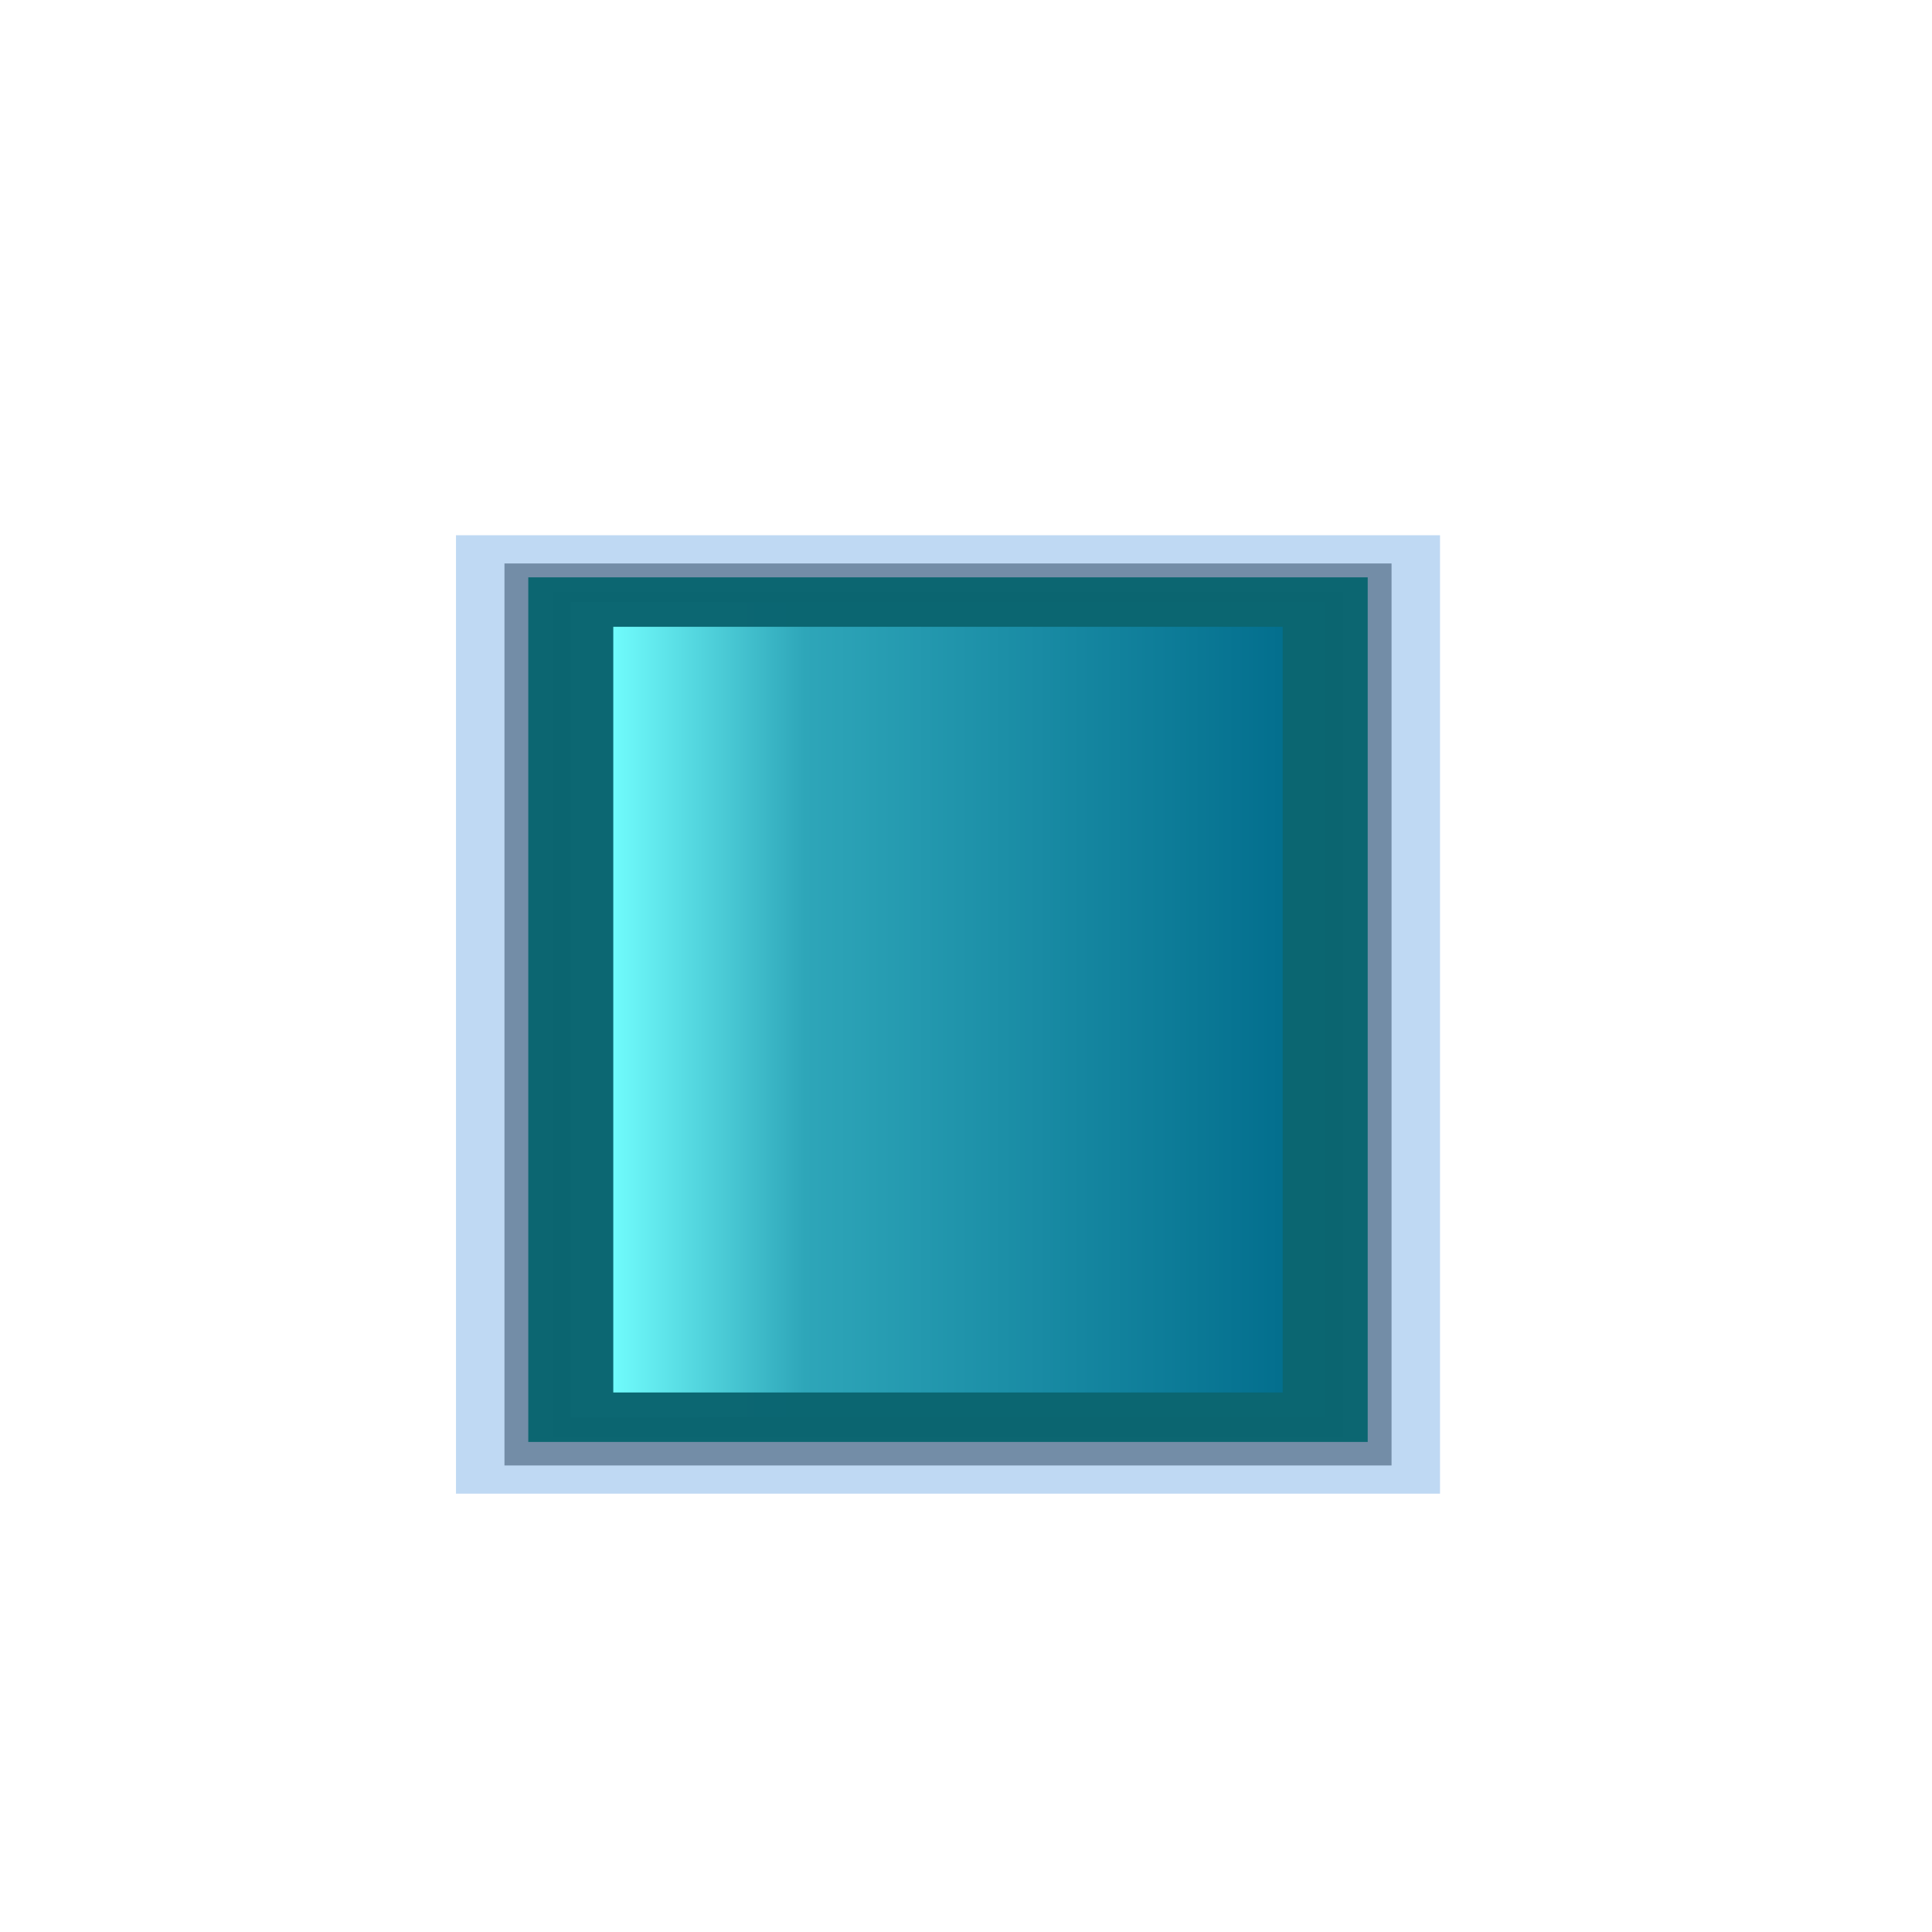
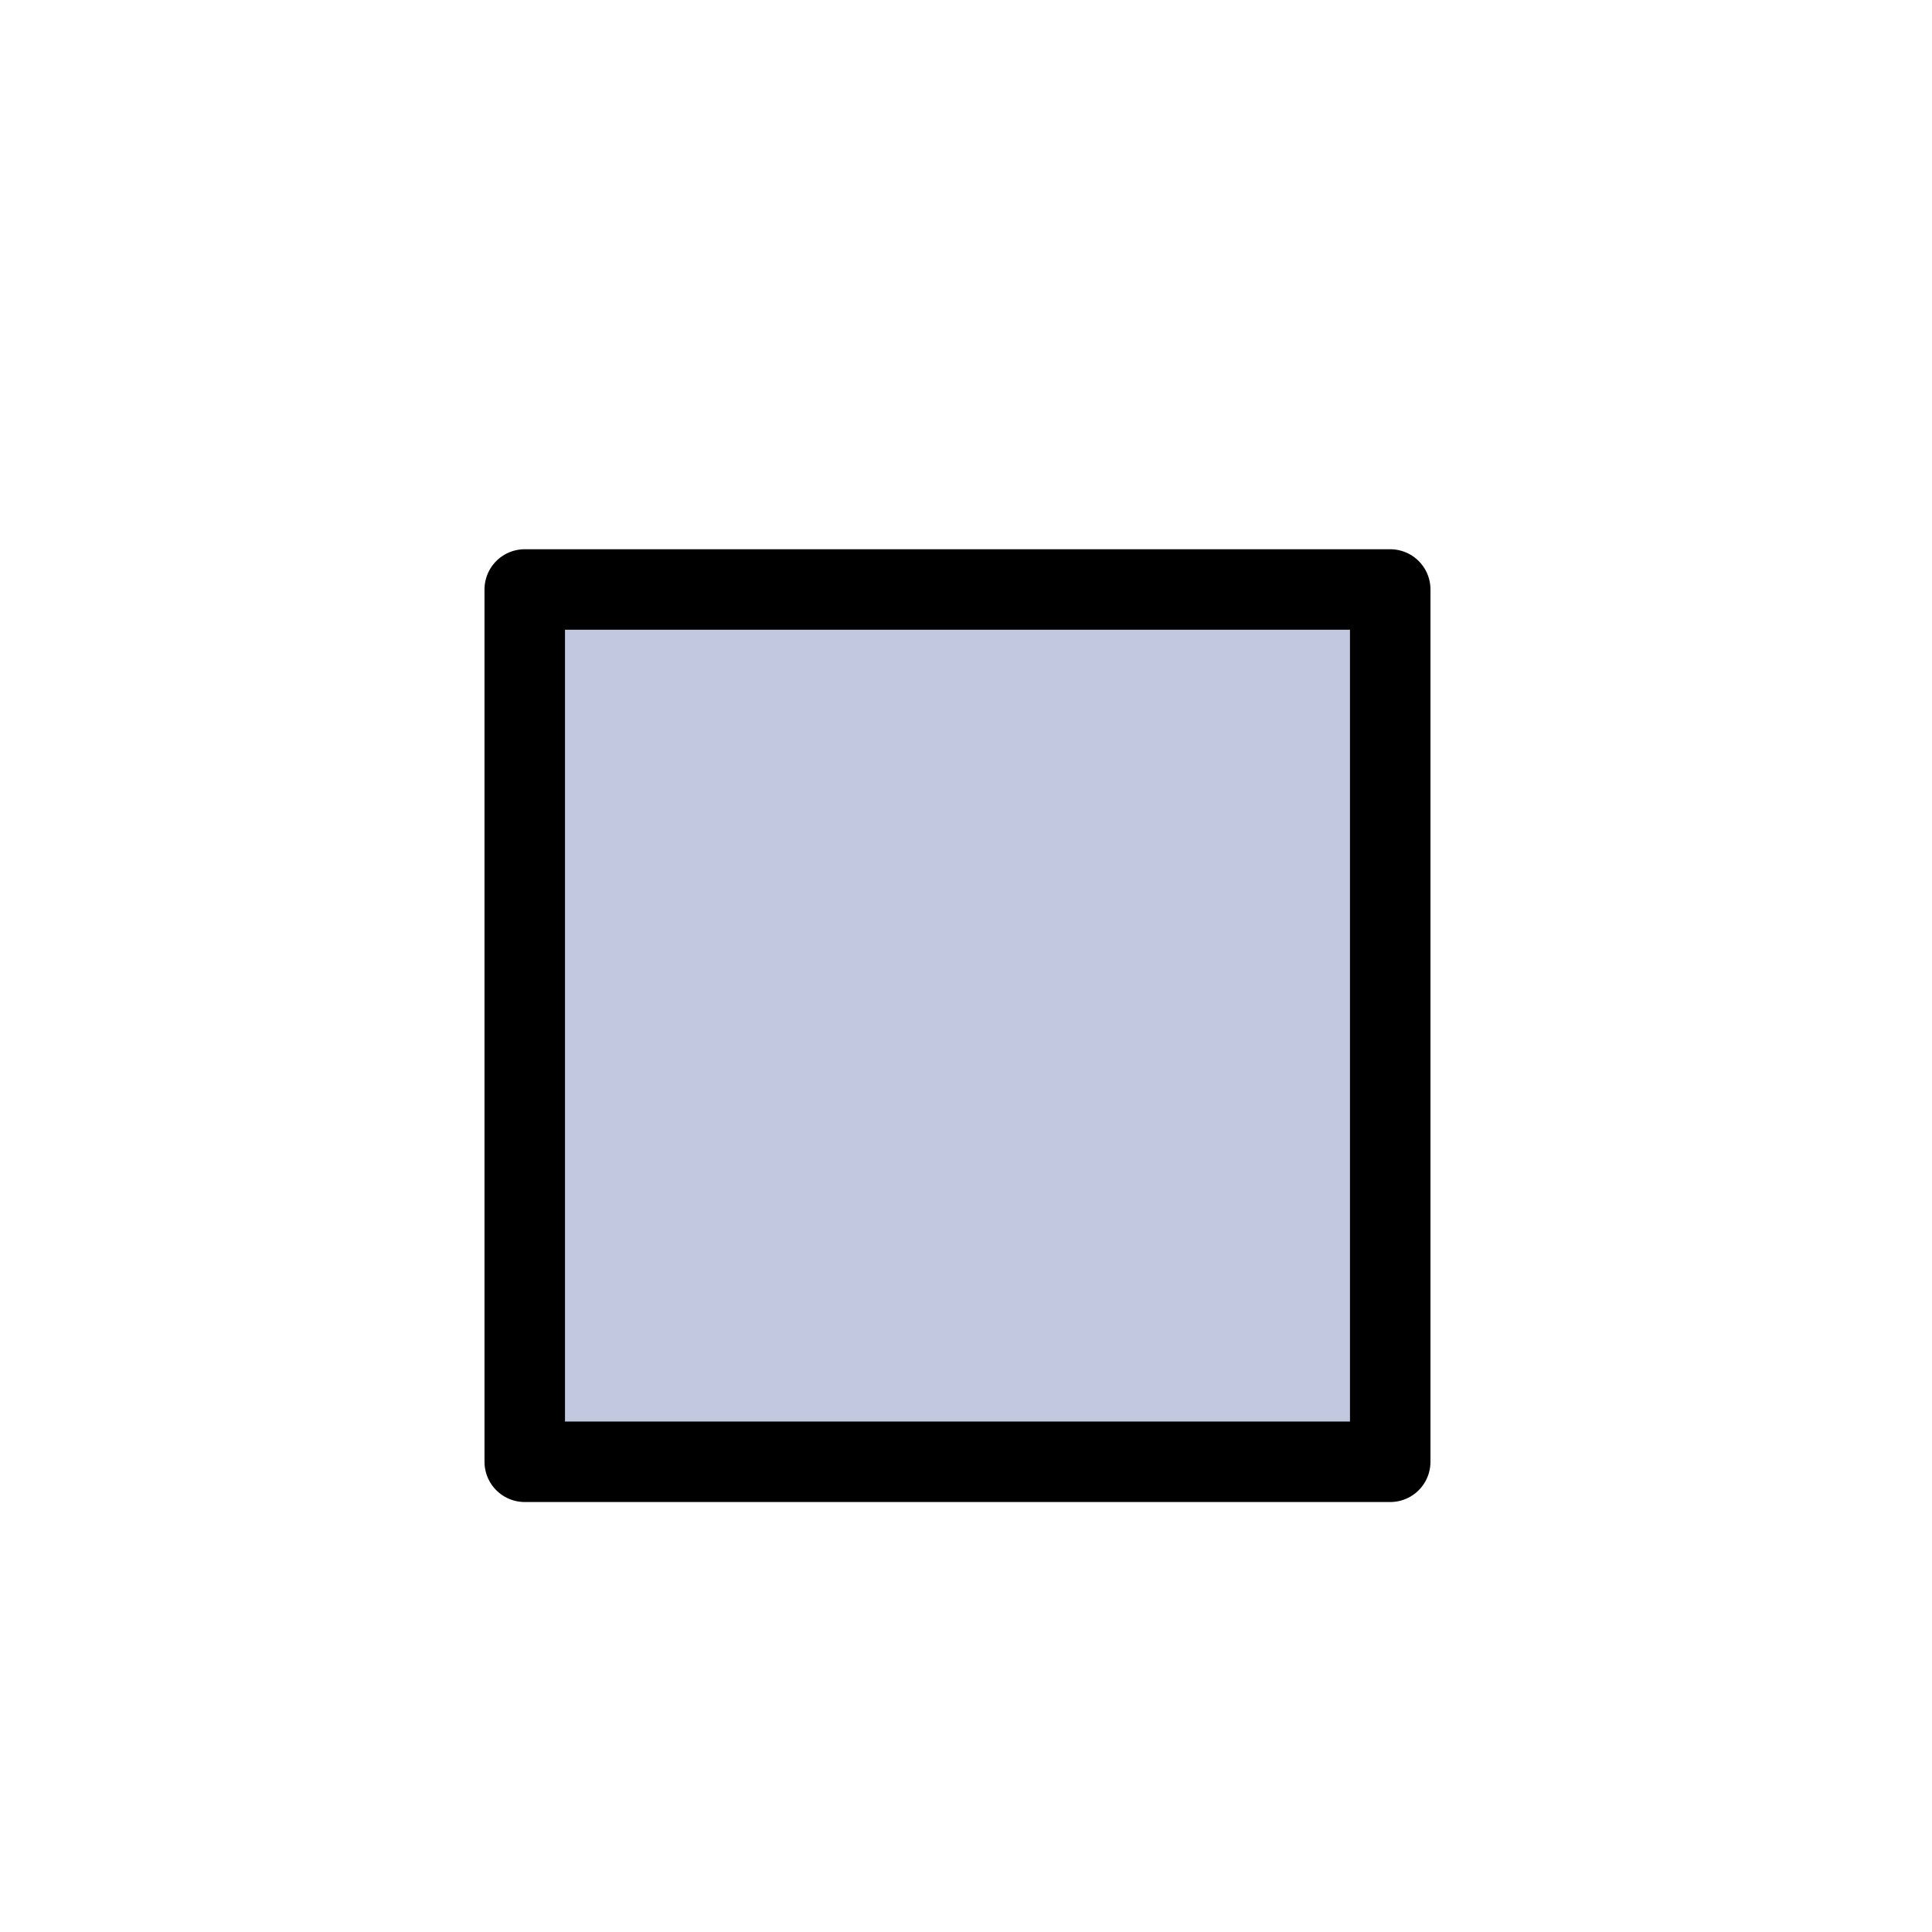
<svg xmlns="http://www.w3.org/2000/svg" xmlns:xlink="http://www.w3.org/1999/xlink" xml:space="preserve" width="120" height="120" viewBox="0 0 507.946 507.946" id="svg49" version="1.0">
  <defs id="defs62">
    <radialGradient id="aigrd1" cx="218.94" cy="219.772" r="150.706" fx="218.94" fy="219.772" gradientUnits="userSpaceOnUse" style="stroke:#000000;stroke-opacity:0.986;stroke-width:0.982;">
      <stop offset="0" style="stop-color:#73ffff;stroke:#000000;stroke-opacity:0.986;stroke-width:0.982;" id="stop53" />
      <stop offset="0.281" style="stop-color:#2EA6B9;stroke:#000000;stroke-opacity:0.986;stroke-width:0.982;" id="stop54" />
      <stop offset="1" style="stop-color:#006b8b;stroke:#000000;stroke-opacity:0.986;stroke-width:0.982;" id="stop55" />
    </radialGradient>
    <linearGradient xlink:href="#aigrd1" id="linearGradient130" x1="0.506" y1="0.047" x2="0.506" y2="0.984" gradientUnits="objectBoundingBox" spreadMethod="pad" />
    <linearGradient x1="0" y1="0" x2="1" y2="0" xlink:href="#aigrd1" id="linearGradient321" />
    <linearGradient x1="0.431" y1="0.852" x2="-0.123" y2="-0.078" xlink:href="#aigrd1" id="linearGradient334" gradientUnits="objectBoundingBox" spreadMethod="pad" />
    <linearGradient x1="0.506" y1="0.047" x2="0.506" y2="0.984" xlink:href="#aigrd1" id="linearGradient148" />
  </defs>
-   <g id="g223" transform="matrix(0,-0.925,1.58984,0,-339.93,497.194)" style="font-size:12px">
-     <rect style="font-size:12px;fill-rule:evenodd;stroke:#a4c9ee;stroke-width:16.034;stroke-opacity:0.702" id="rect224" x="120.978" y="297.237" width="256.377" height="146.697" rx="0" ry="0" />
-     <rect style="font-size:12px;fill:url(#linearGradient130);fill-rule:evenodd;stroke:#0c6671;stroke-width:14.057;stroke-opacity:0.992" id="rect225" x="134.688" y="308.204" width="231.699" height="124.761" rx="0" ry="0" />
-   </g>
+   <rect style="fill:#c3c8e1;fill-opacity:1;stroke:black;stroke-width:21.164;stroke-miterlimit:4;stroke-dasharray:none;stroke-opacity:1;stroke-linejoin:round;stroke-linecap:round" id="rect1881" width="227.545" height="229.337" x="137.961" y="154.982" />
</svg>
